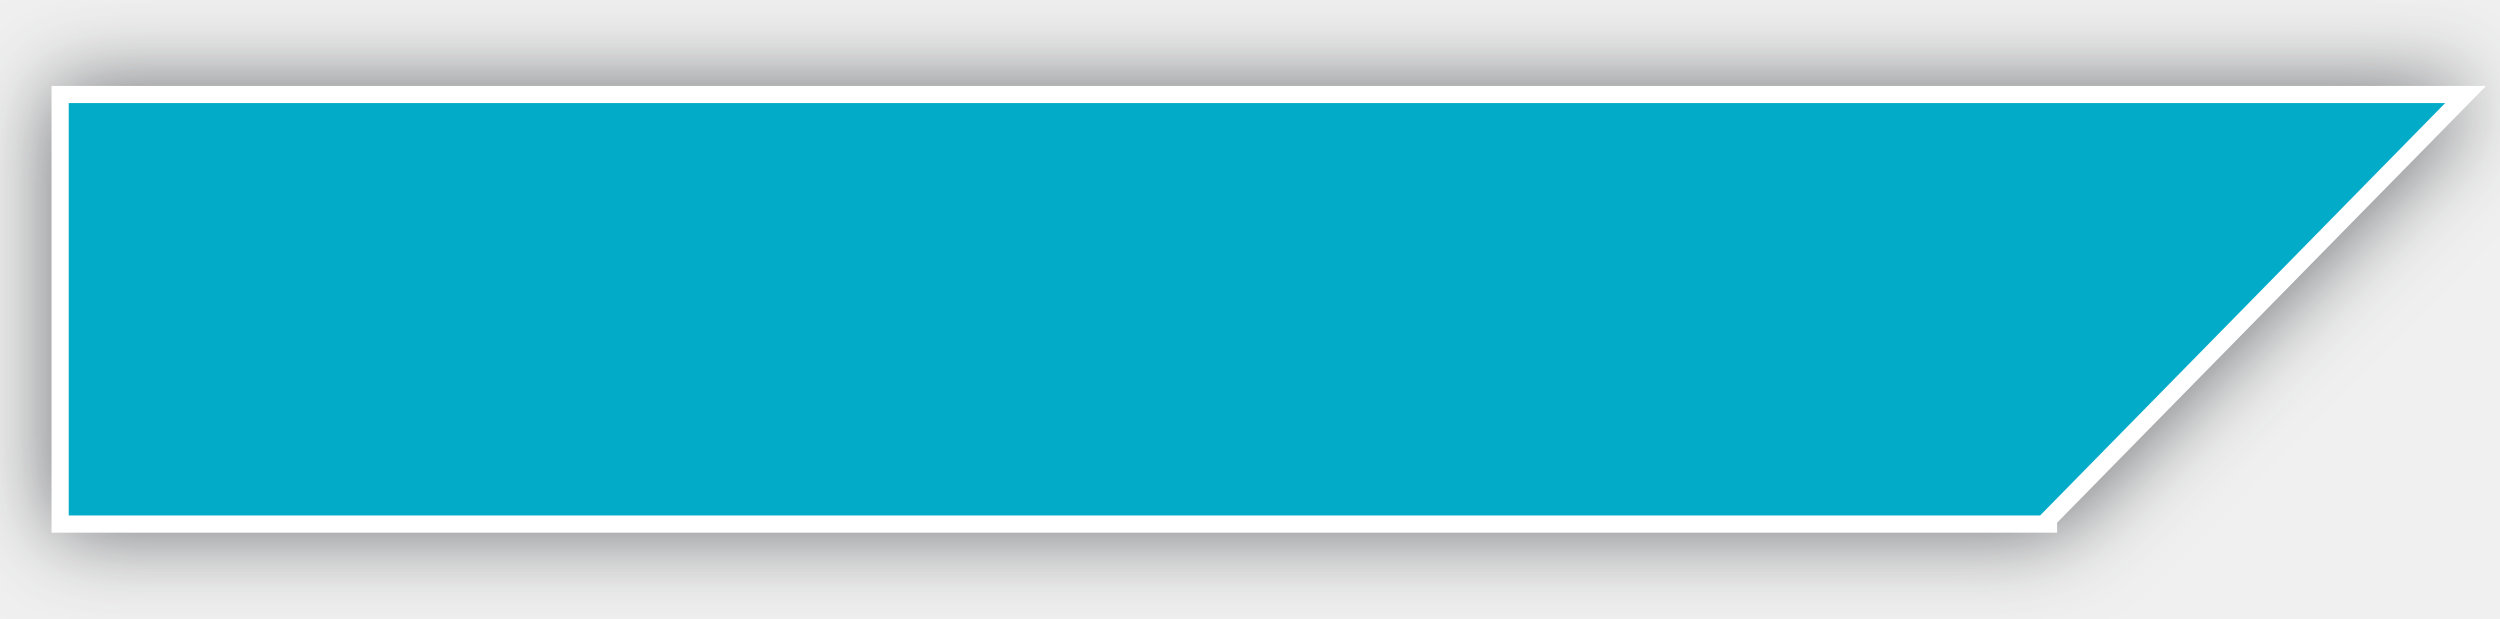
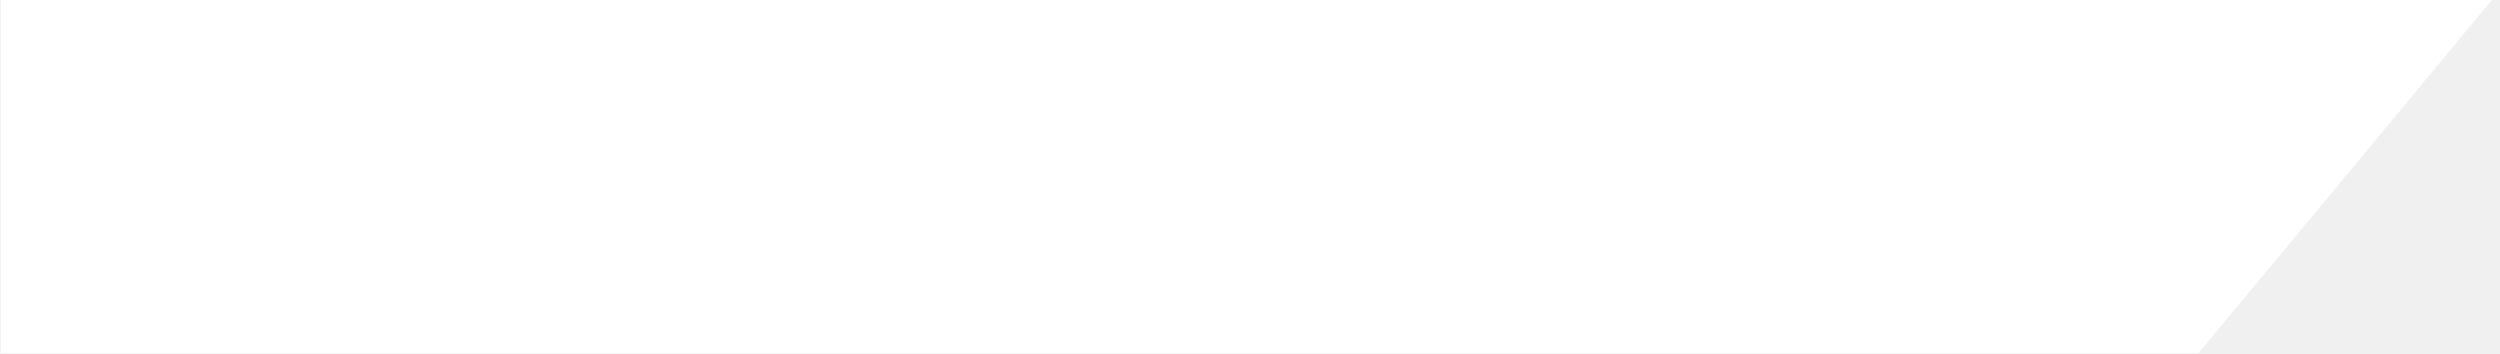
- <svg xmlns="http://www.w3.org/2000/svg" xmlns:xlink="http://www.w3.org/1999/xlink" width="291" height="72" viewBox="0 0 291 72">
-   <defs>
-     <filter id="prefix__a" width="111.9%" height="164%" x="-5.7%" y="-32%" filterUnits="objectBoundingBox">
-       <feMorphology in="SourceAlpha" operator="dilate" radius="1" result="shadowSpreadOuter1" />
-       <feOffset in="shadowSpreadOuter1" result="shadowOffsetOuter1" />
-       <feGaussianBlur in="shadowOffsetOuter1" result="shadowBlurOuter1" stdDeviation="5" />
-       <feComposite in="shadowBlurOuter1" in2="SourceAlpha" operator="out" result="shadowBlurOuter1" />
-       <feColorMatrix in="shadowBlurOuter1" values="0 0 0 0 0.102 0 0 0 0 0.114 0 0 0 0 0.133 0 0 0 0.6 0" />
-     </filter>
-     <path id="prefix__b" d="M238.448 63.432L287 14 7 14 7 64 238.448 64z" />
-   </defs>
-   <g fill="none" fill-rule="evenodd" transform="translate(0 -3)">
-     <use fill="#000" filter="url(#prefix__a)" xlink:href="#prefix__b" />
-     <use fill="#02ACC8" stroke="#FFF" stroke-width="2" xlink:href="#prefix__b" />
-   </g>
+ <svg xmlns="http://www.w3.org/2000/svg" width="276" height="39" viewBox="0 0 276 39" fill="none">
+   <path d="M260.349 17.772L242.7 39L0.094 39L0.094 0L275.094 2.28882e-05L260.349 17.772Z" fill="white" />
</svg>
